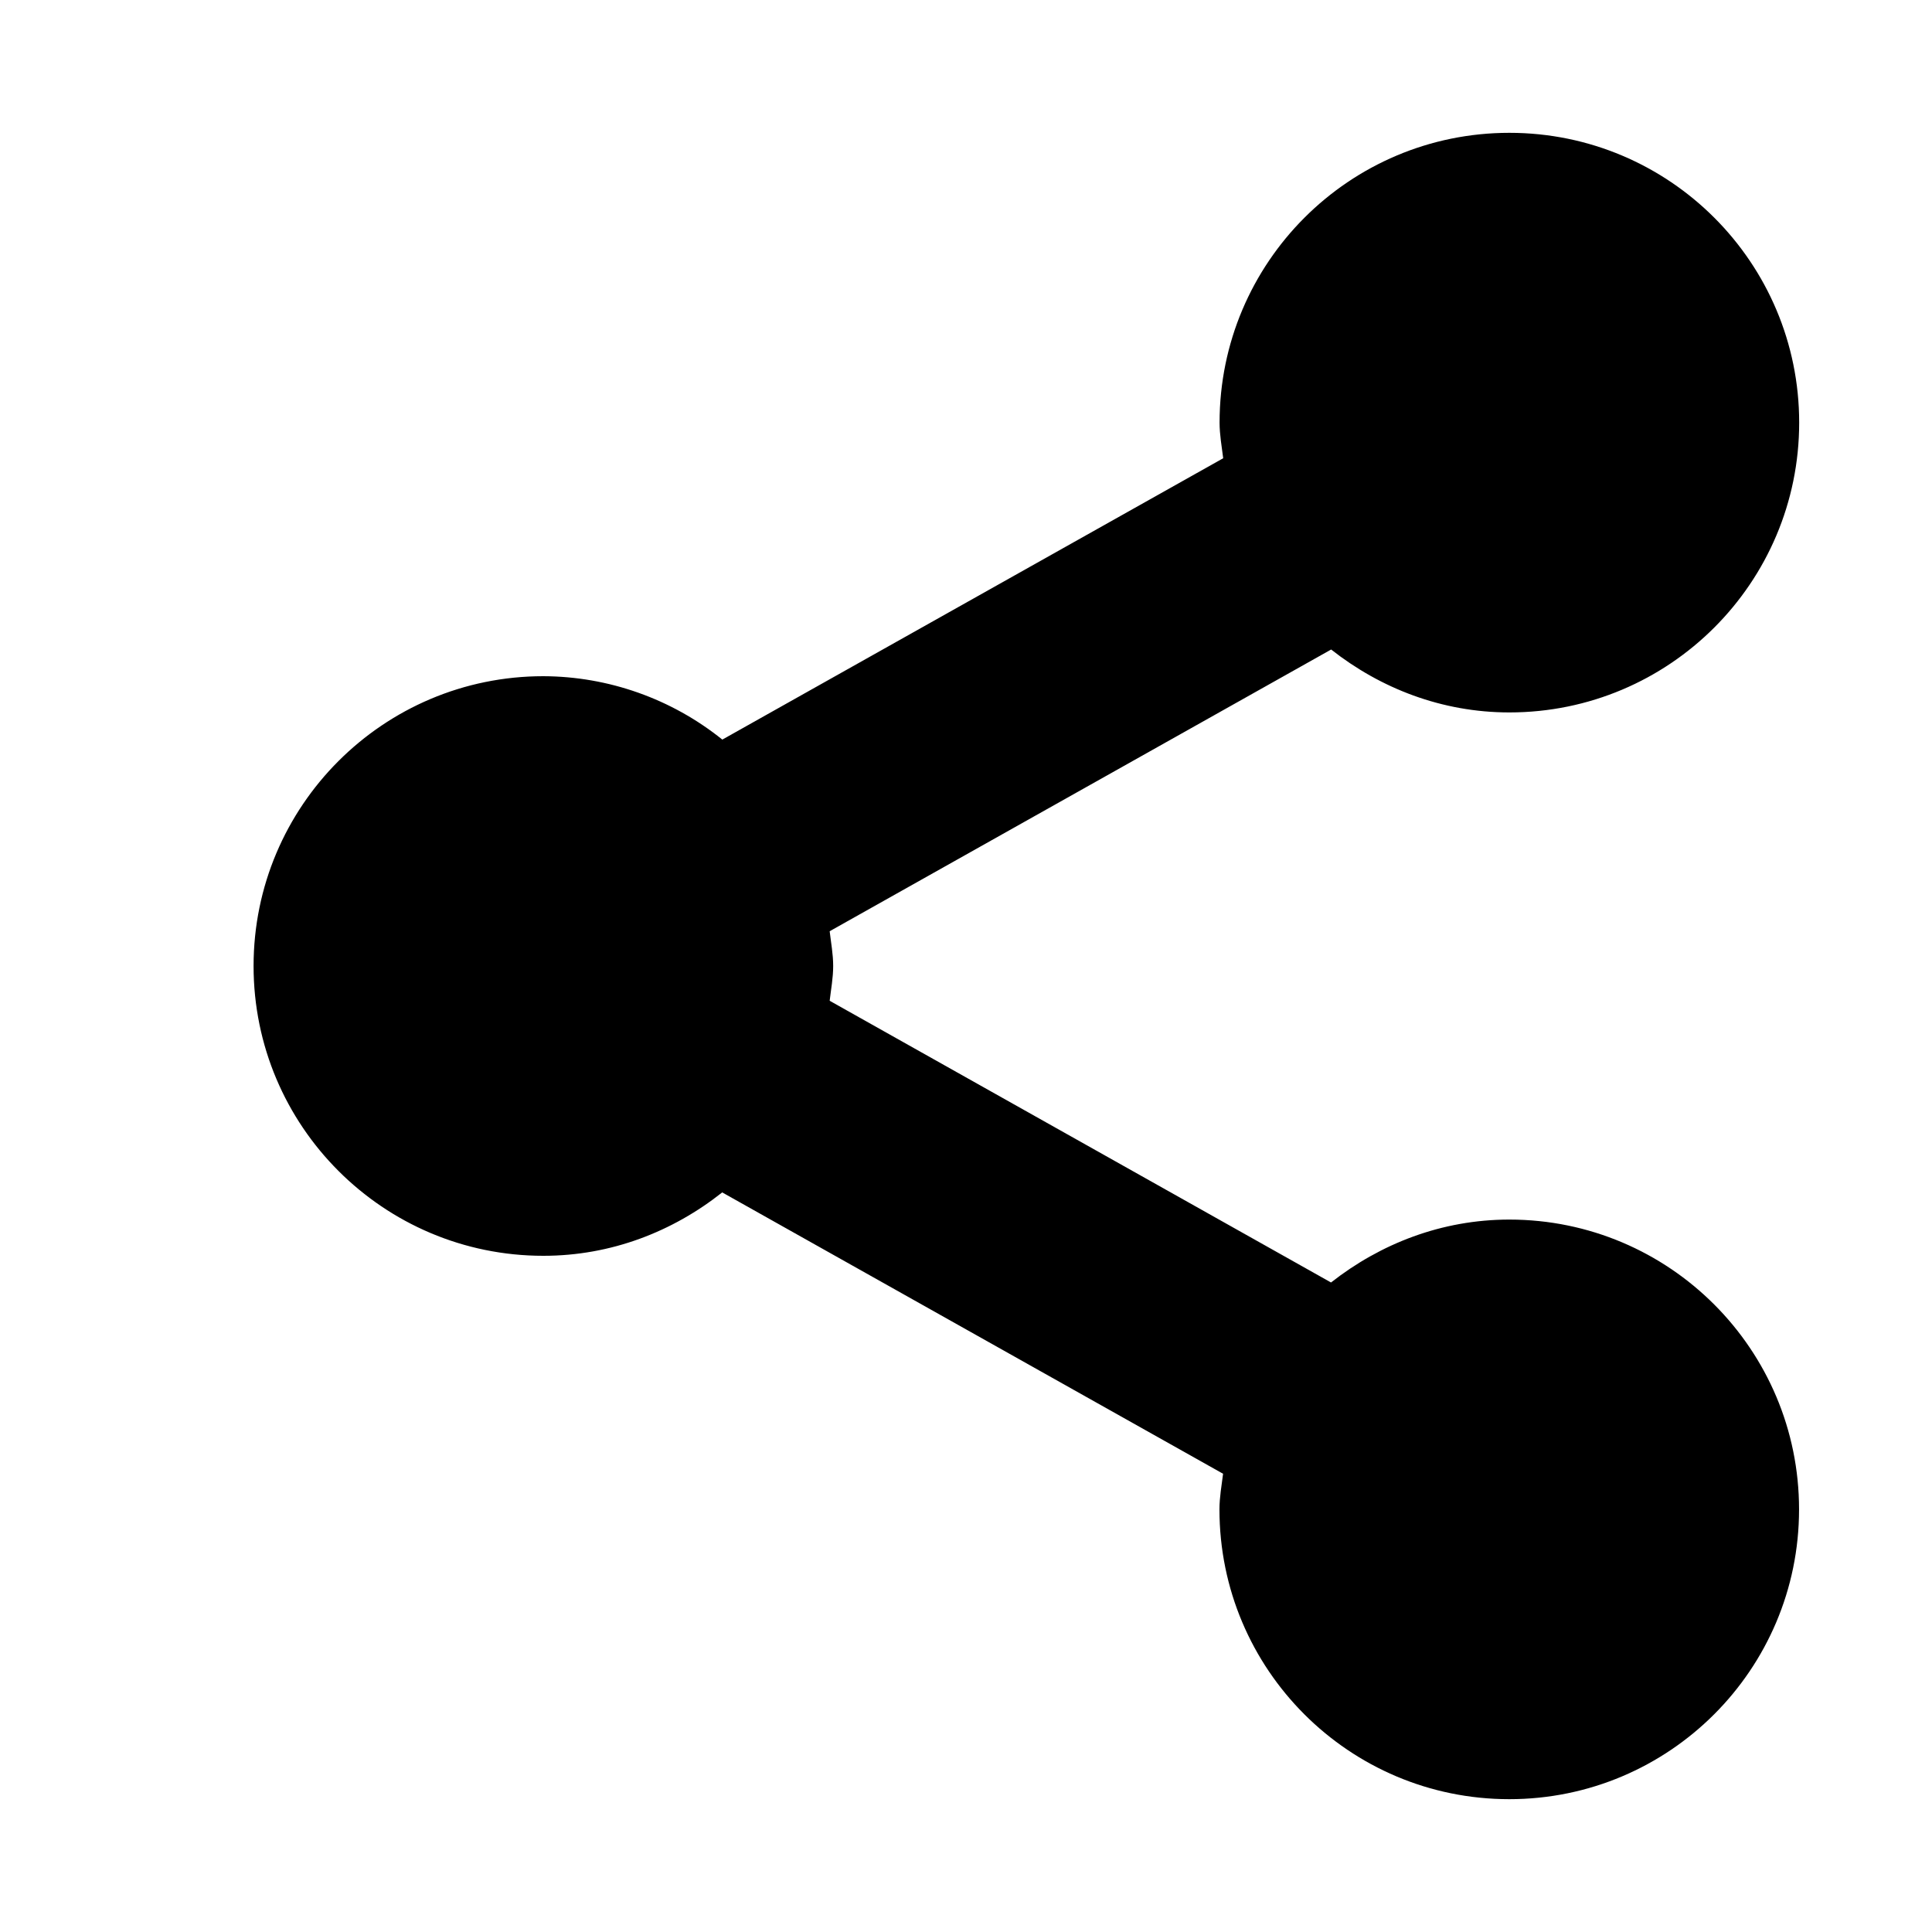
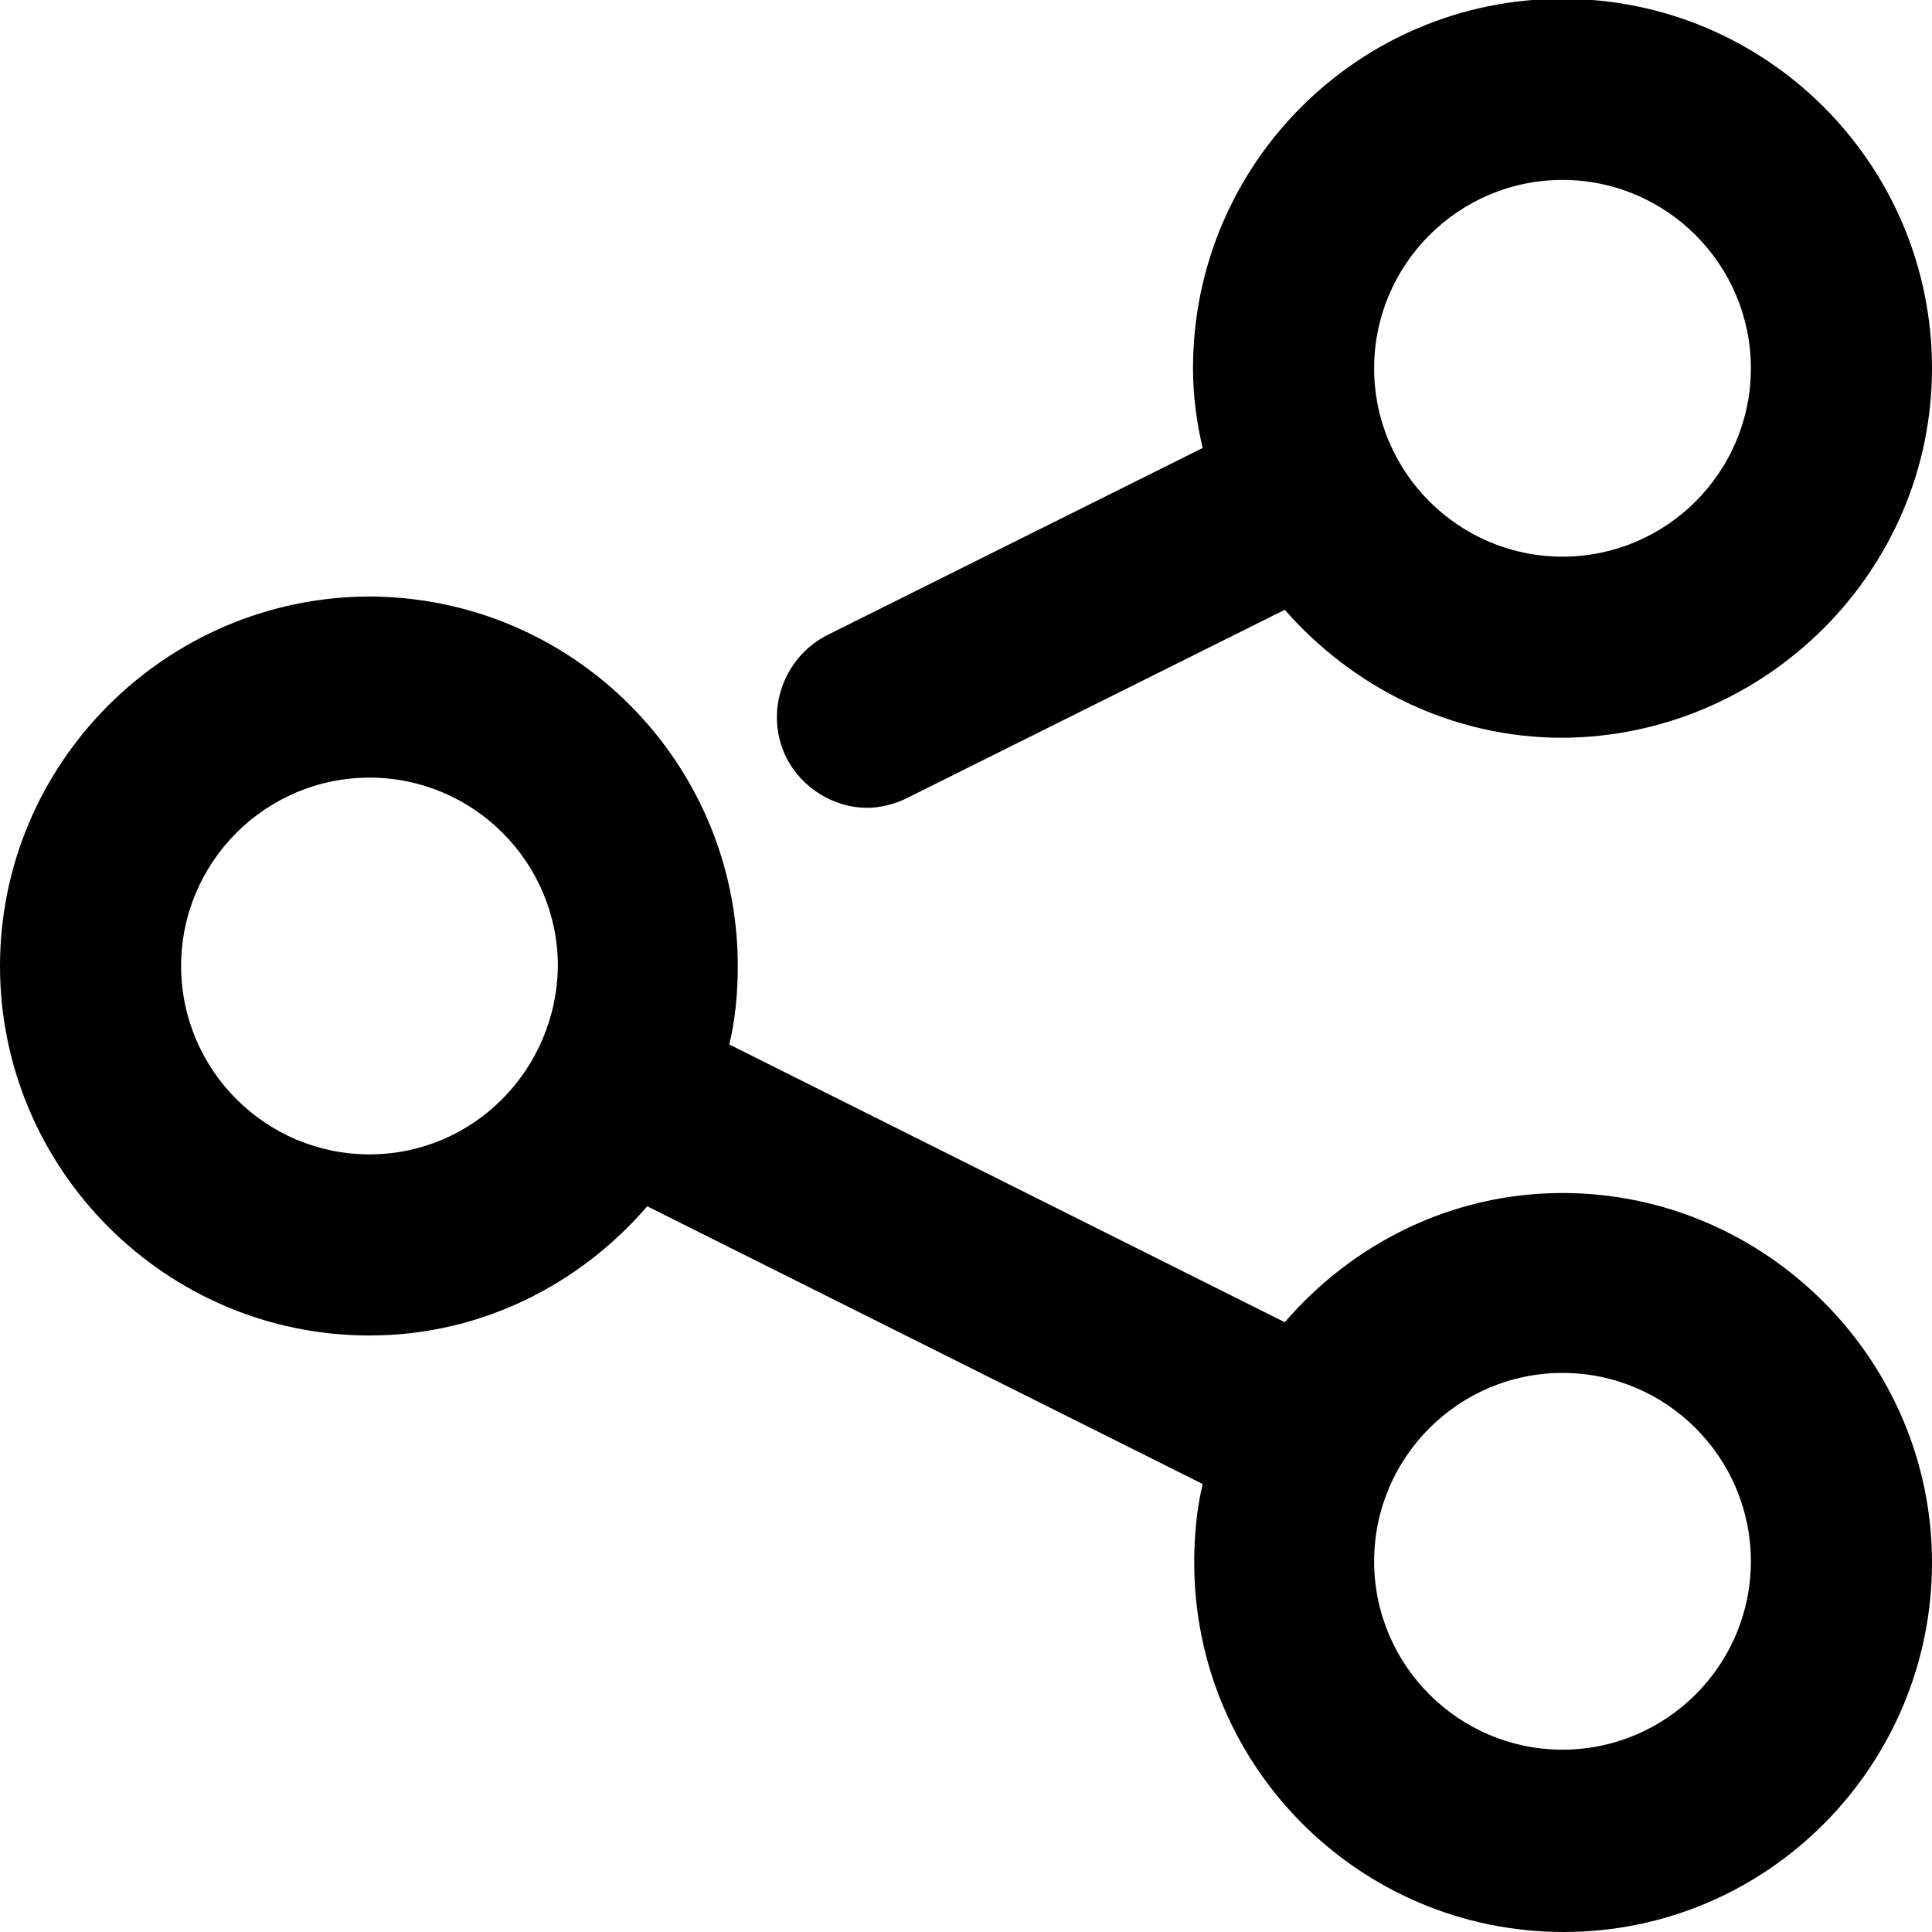
<svg xmlns="http://www.w3.org/2000/svg" viewBox="0 0 16 16">
-   <path d="M12.5 10.1c-.56 0-1.068.2-1.477.521L6.871 8.288c.011-.096.029-.189.029-.288s-.018-.192-.029-.288l4.153-2.333c.408.321.916.521 1.476.521a2.4 2.4 0 1 0-2.4-2.4c0 .101.018.197.03.295l-4.148 2.33A2.38 2.38 0 0 0 4.5 5.6a2.4 2.4 0 1 0 0 4.8c.562 0 1.072-.201 1.481-.525l4.148 2.33c-.012.098-.03.194-.03.295a2.4 2.4 0 1 0 2.401-2.4z" />
+   <g clip-path="url(#clip0)">
+     <path d="M12.94 9.88C12.02 9.88 11.2 10.3 10.64 10.95L6.04 8.65C6.09 8.44 6.11 8.22 6.11 8C6.11 6.31 4.74 4.94 3.05 4.94C1.37 4.95 0 6.32 0 8C0 9.68 1.37 11.06 3.06 11.06C3.98 11.06 4.8 10.64 5.36 9.99L9.96 12.29C9.91 12.5 9.89 12.72 9.89 12.94C9.89 14.63 11.26 16 12.95 16C14.64 16 16 14.62 16 12.94C16 11.26 14.62 9.88 12.94 9.88ZM3.06 9.56C2.2 9.56 1.5 8.86 1.5 8C1.5 7.14 2.2 6.44 3.06 6.44C3.92 6.44 4.62 7.14 4.62 8C4.61 8.86 3.92 9.56 3.06 9.56ZM12.94 14.49C12.08 14.49 11.38 13.79 11.38 12.93C11.38 12.07 12.08 11.37 12.94 11.37C13.8 11.37 14.5 12.07 14.5 12.93C14.5 13.79 13.8 14.49 12.94 14.49Z" />
+     <path d="M7.18 6.69C7.29 6.69 7.41 6.66 7.51 6.61L10.64 5.05C11.2 5.69 12.02 6.11 12.94 6.11C14.62 6.1 16 4.73 16 3.05C16 1.36 14.63 -0.01 12.94 -0.01C11.25 -0.01 9.88 1.36 9.88 3.05C9.88 3.28 9.91 3.5 9.96 3.71L6.85 5.26C6.48 5.45 6.33 5.9 6.51 6.27C6.64 6.53 6.91 6.69 7.18 6.69ZM12.94 1.49C13.8 1.49 14.5 2.19 14.5 3.05C14.5 3.91 13.8 4.61 12.94 4.61C12.08 4.61 11.38 3.91 11.38 3.05C11.38 2.19 12.08 1.49 12.94 1.49Z" />
+   </g>
+   <defs>
+     <clipPath>
+       <rect />
+     </clipPath>
+   </defs>
</svg>
